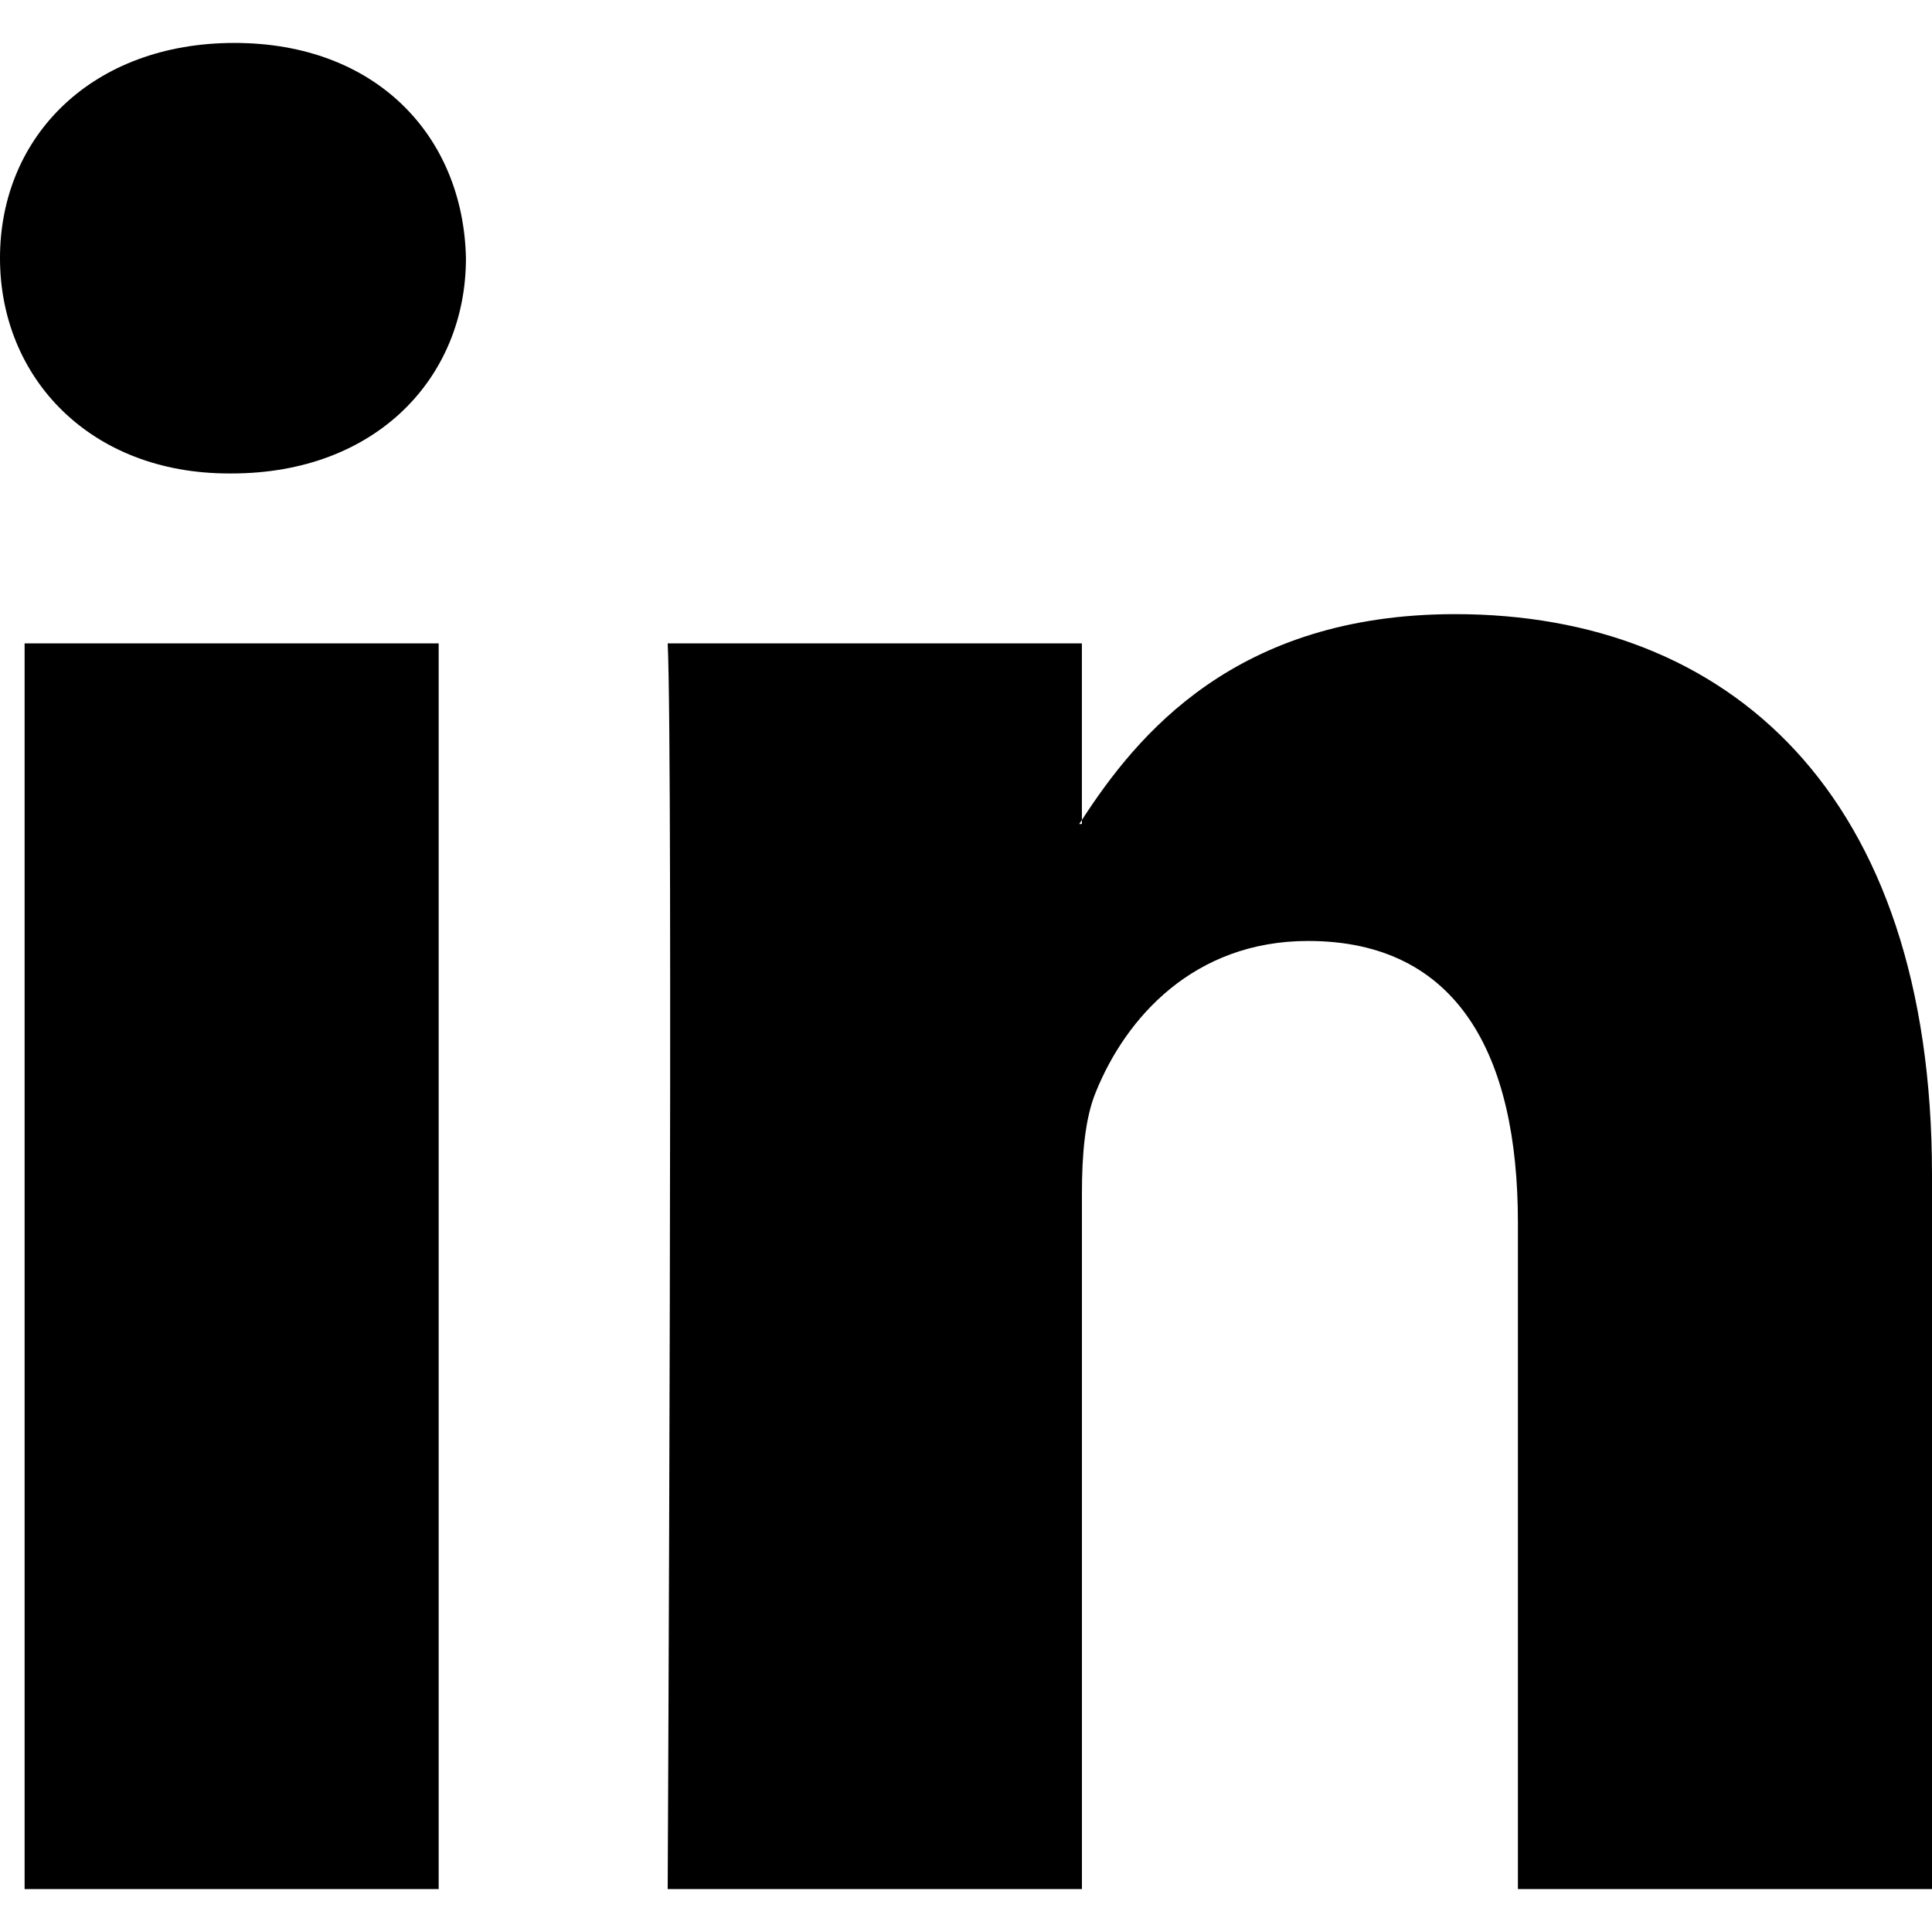
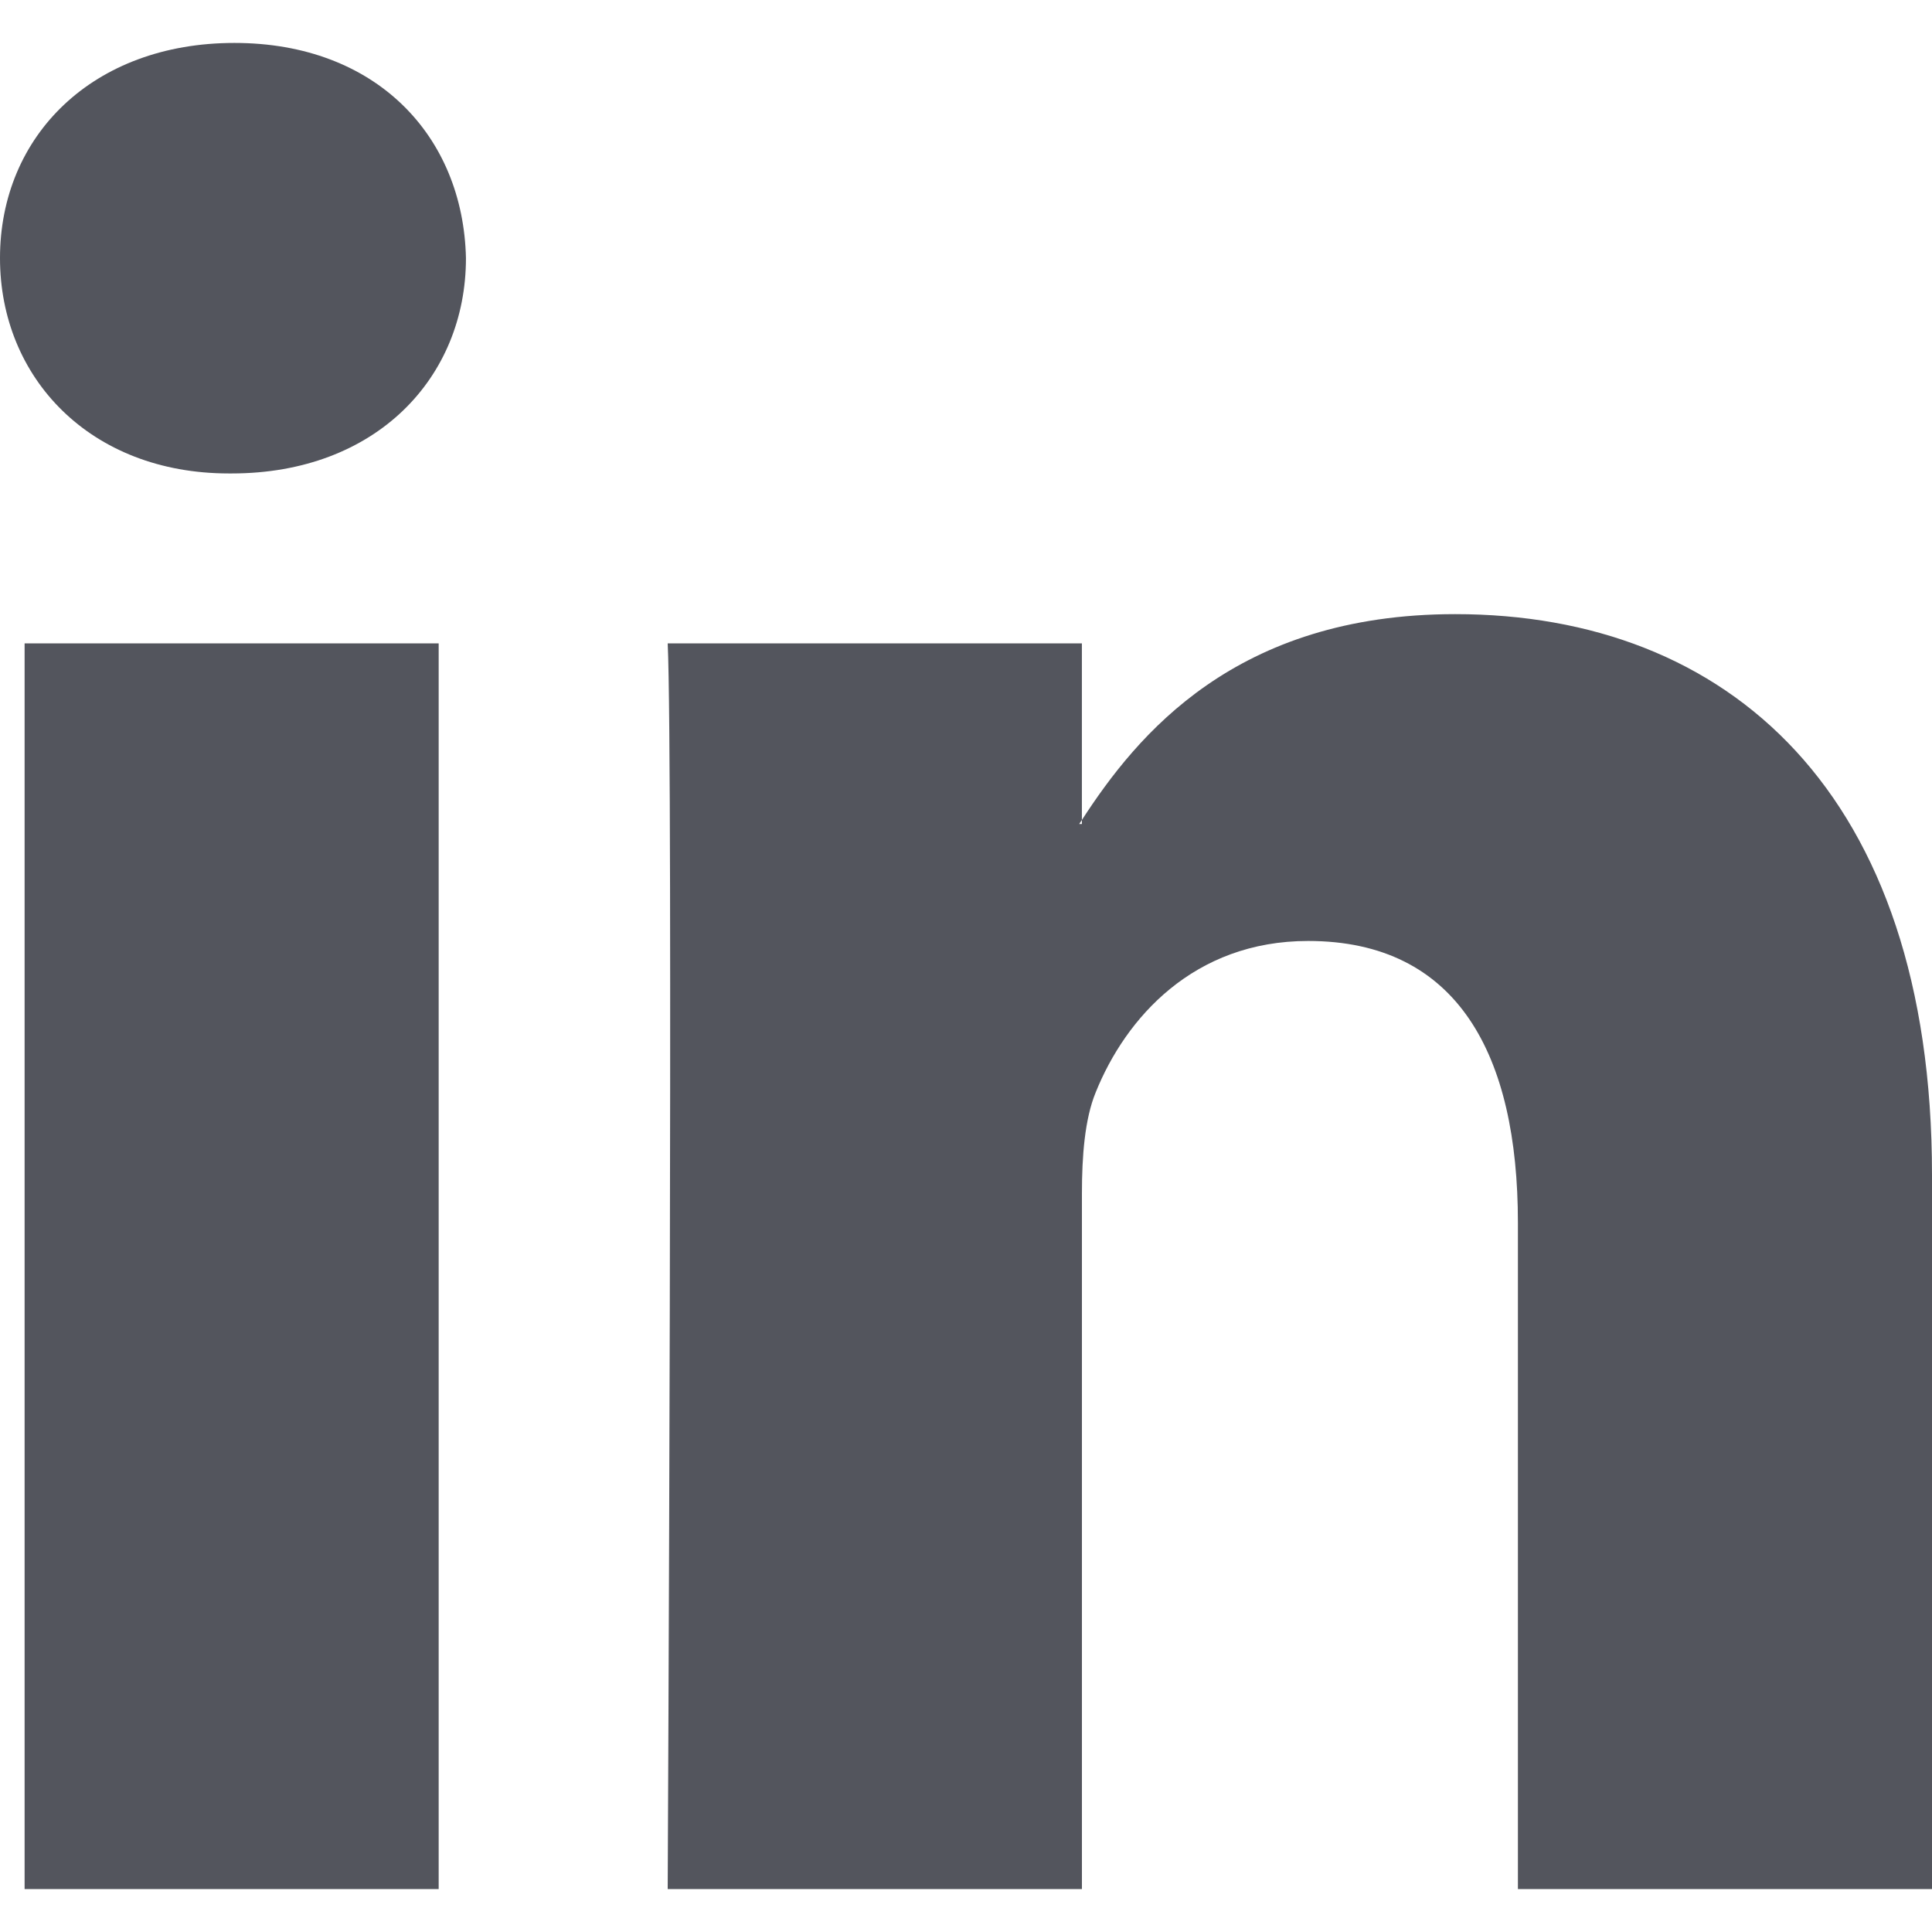
<svg xmlns="http://www.w3.org/2000/svg" version="1.1" id="Capa_1" x="0px" y="0px" width="430.117px" height="430.117px" viewBox="0 0 430.117 430.117" style="enable-background:new 0 0 430.117 430.117;" xml:space="preserve">
  <g>
-     <path id="LinkedIn" d="M430.117,261.543V420.56h-92.188V272.193c0-37.271-13.334-62.707-46.703-62.707   c-25.473,0-40.632,17.142-47.301,33.724c-2.432,5.928-3.058,14.179-3.058,22.477V420.56h-92.219c0,0,1.242-251.285,0-277.32h92.21   v39.309c-0.187,0.294-0.43,0.611-0.606,0.896h0.606v-0.896c12.251-18.869,34.13-45.824,83.102-45.824   C384.633,136.724,430.117,176.361,430.117,261.543z M52.183,9.558C20.635,9.558,0,30.251,0,57.463   c0,26.619,20.038,47.94,50.959,47.94h0.616c32.159,0,52.159-21.317,52.159-47.94C103.128,30.251,83.734,9.558,52.183,9.558z    M5.477,420.56h92.184v-277.32H5.477V420.56z" />
+     <path style="fill:#53555D;" id="LinkedIn" d="M430.117,261.543V420.56h-92.188V272.193c0-37.271-13.334-62.707-46.703-62.707   c-25.473,0-40.632,17.142-47.301,33.724c-2.432,5.928-3.058,14.179-3.058,22.477V420.56h-92.219c0,0,1.242-251.285,0-277.32h92.21   v39.309c-0.187,0.294-0.43,0.611-0.606,0.896h0.606v-0.896c12.251-18.869,34.13-45.824,83.102-45.824   C384.633,136.724,430.117,176.361,430.117,261.543z M52.183,9.558C20.635,9.558,0,30.251,0,57.463   c0,26.619,20.038,47.94,50.959,47.94h0.616c32.159,0,52.159-21.317,52.159-47.94C103.128,30.251,83.734,9.558,52.183,9.558z    M5.477,420.56h92.184v-277.32H5.477V420.56z" />
  </g>
  <g>
</g>
  <g>
</g>
  <g>
</g>
  <g>
</g>
  <g>
</g>
  <g>
</g>
  <g>
</g>
  <g>
</g>
  <g>
</g>
  <g>
</g>
  <g>
</g>
  <g>
</g>
  <g>
</g>
  <g>
</g>
  <g>
</g>
</svg>
